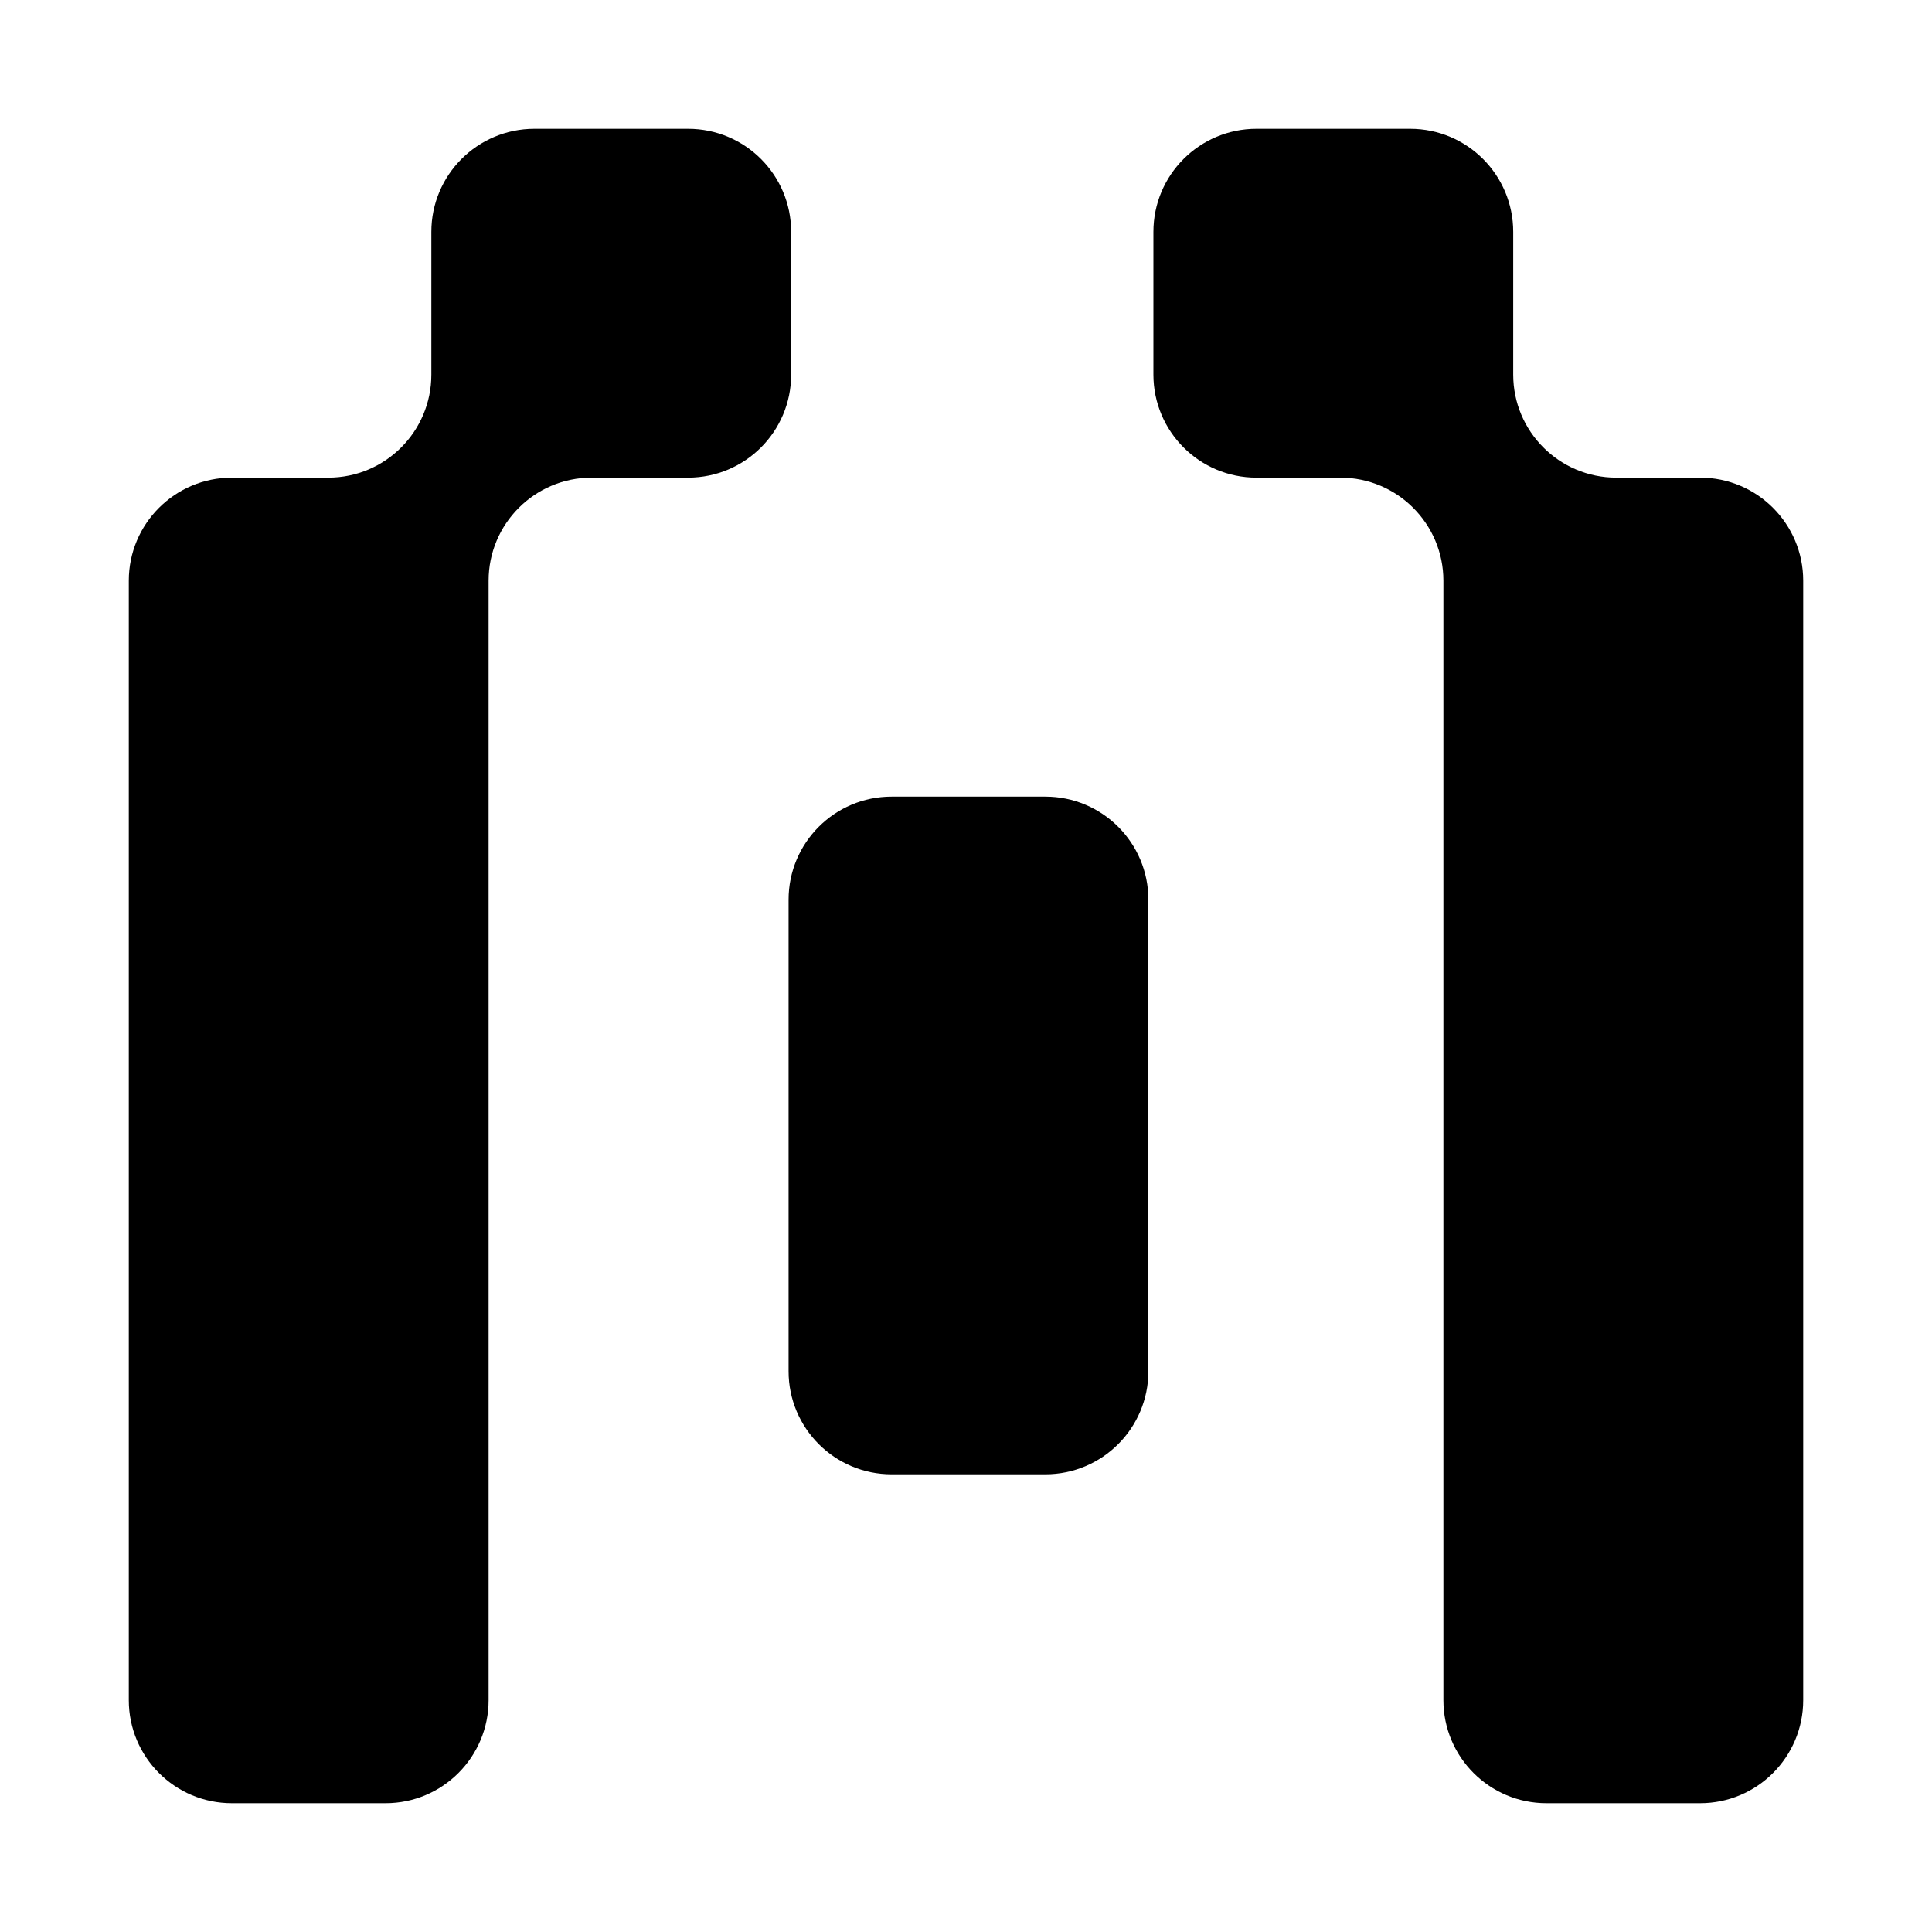
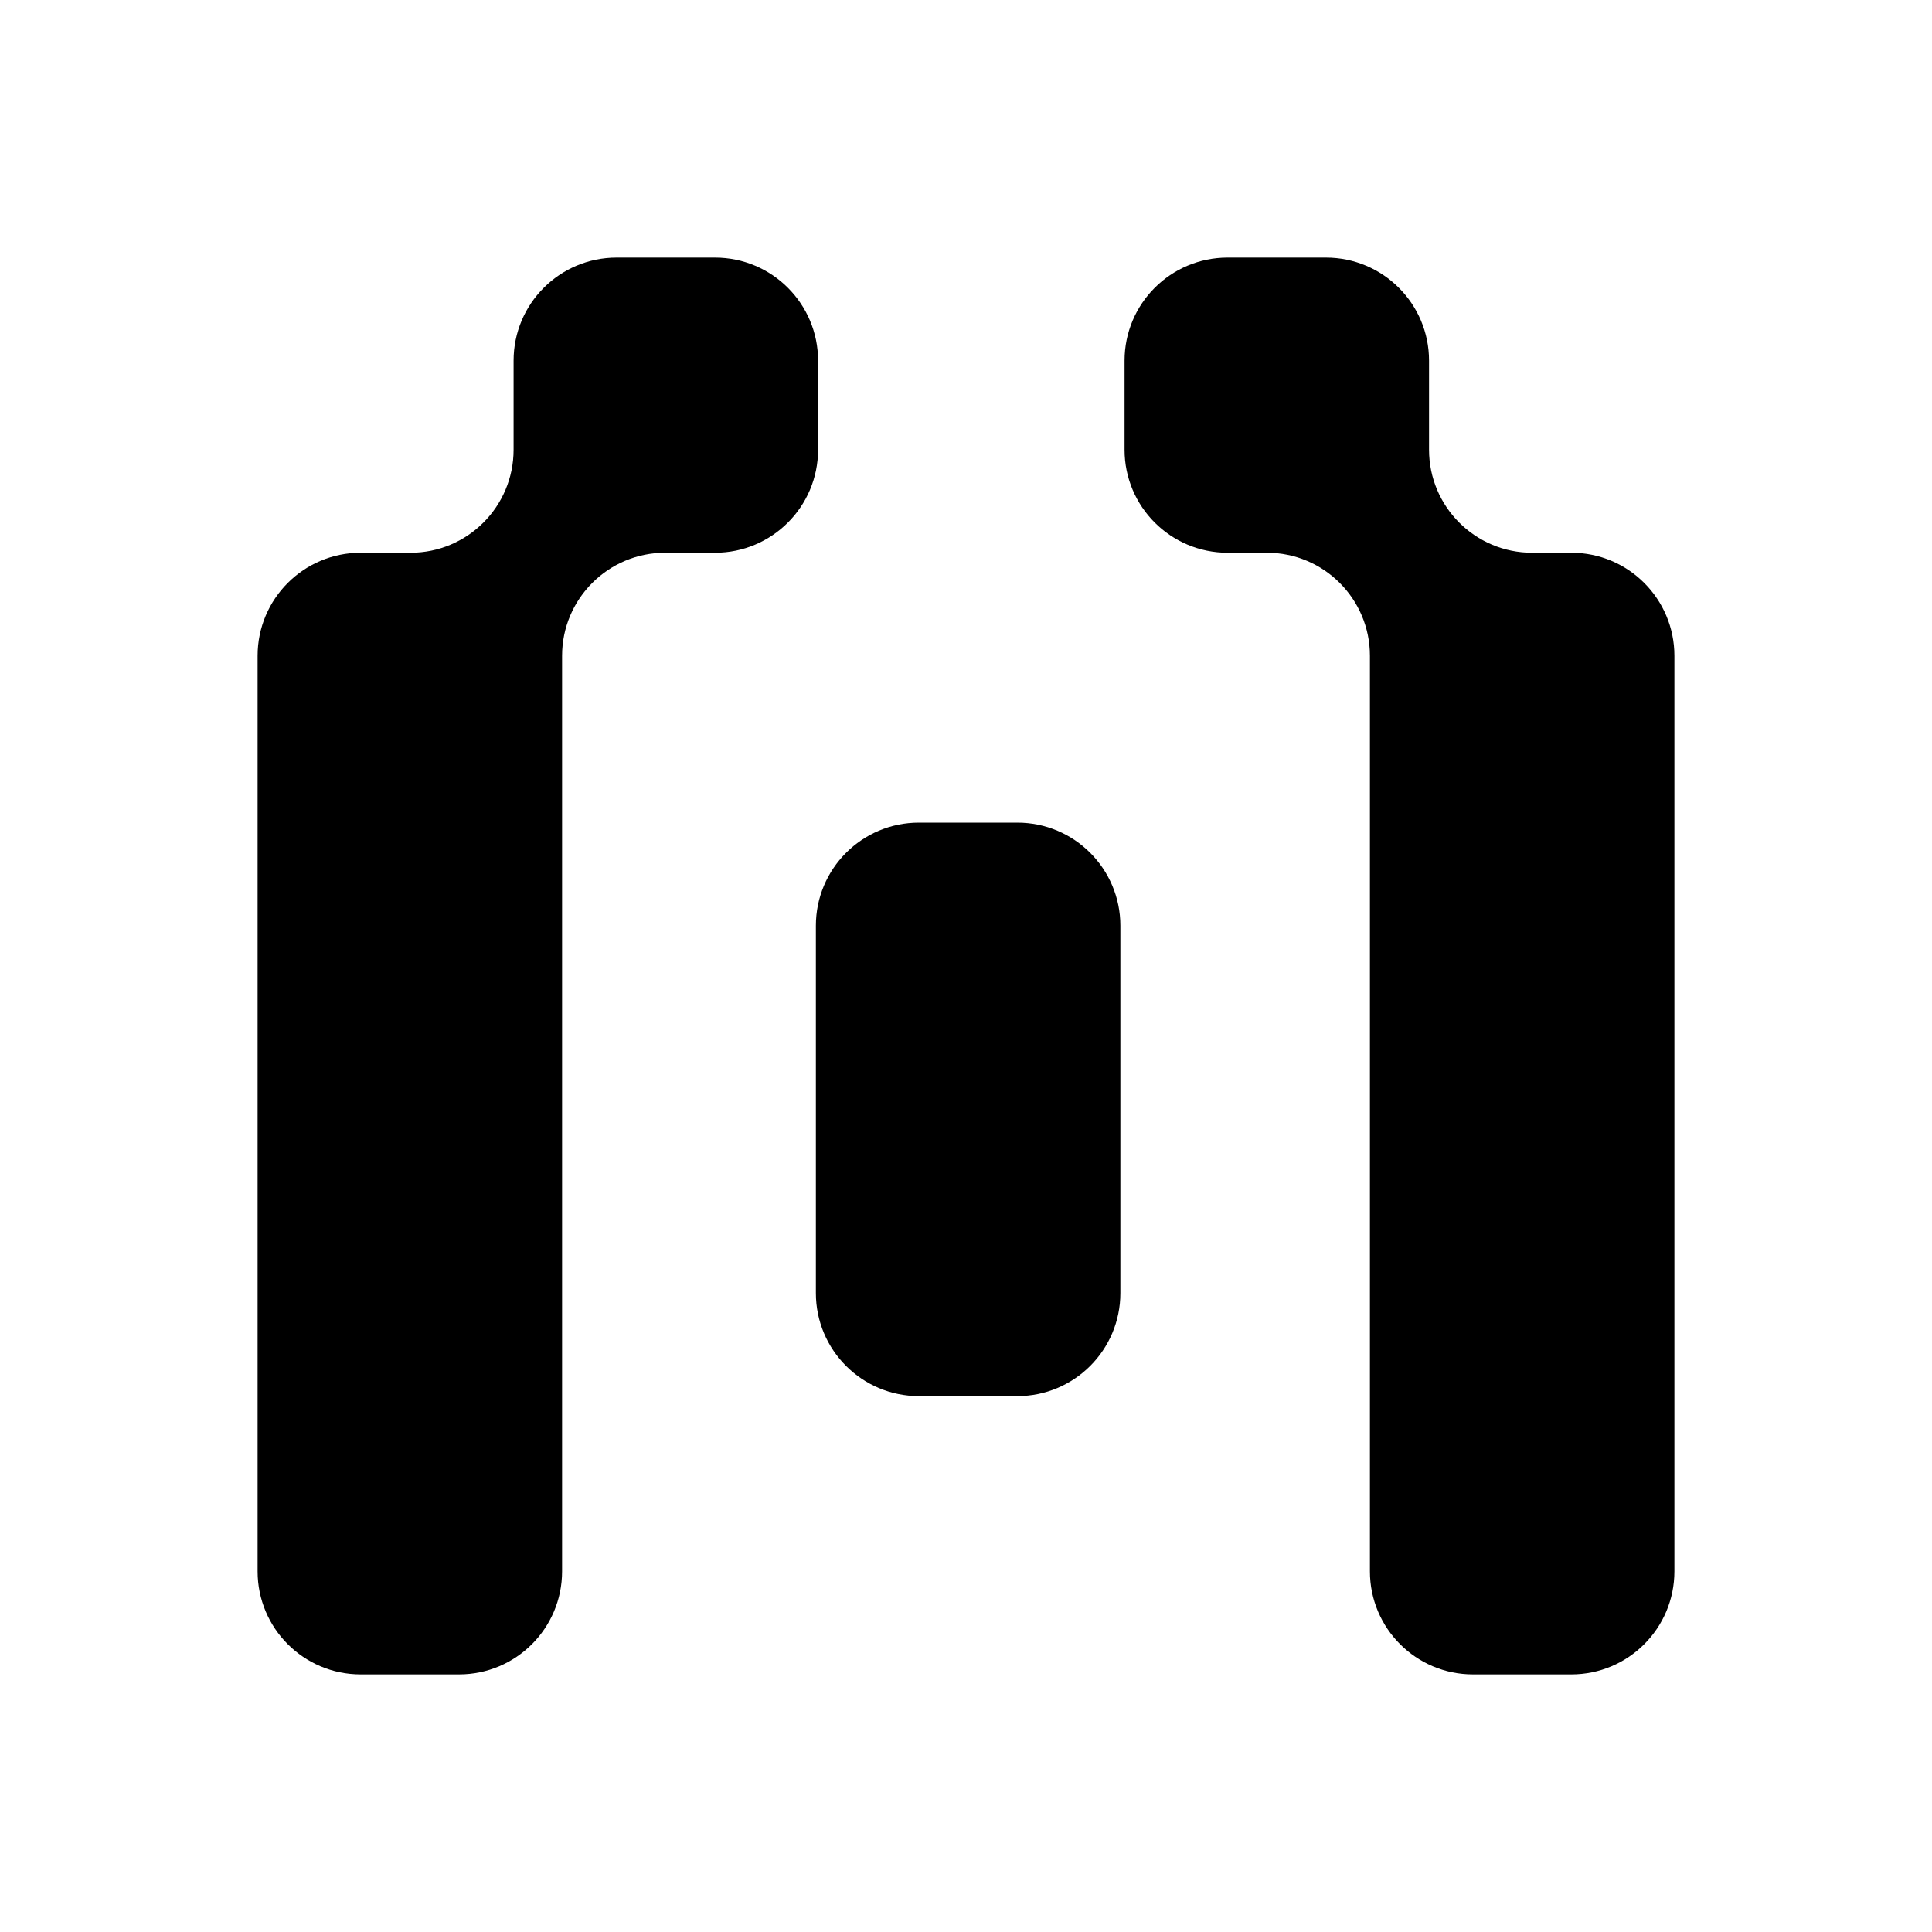
- <svg xmlns="http://www.w3.org/2000/svg" width="30" height="30" fill="none">
-   <path fill-rule="evenodd" clip-rule="evenodd" d="M12.285 3.6a1.6 1.6 0 0 0-1.6-1.6H8.298a1.6 1.6 0 0 0-1.6 1.6v2.217a1.6 1.6 0 0 1-1.6 1.6H3.6a1.6 1.6 0 0 0-1.6 1.6V26.4A1.6 1.6 0 0 0 3.6 28h2.387a1.6 1.6 0 0 0 1.6-1.6V9.017a1.6 1.6 0 0 1 1.6-1.6h1.498a1.6 1.6 0 0 0 1.6-1.6V3.6Zm11.212 0a1.6 1.6 0 0 0-1.6-1.6H19.51a1.6 1.6 0 0 0-1.6 1.6v2.217a1.6 1.6 0 0 0 1.6 1.6h1.303a1.6 1.6 0 0 1 1.6 1.6V26.4a1.6 1.6 0 0 0 1.6 1.6H26.4a1.6 1.6 0 0 0 1.6-1.6V9.017a1.6 1.6 0 0 0-1.6-1.6h-1.303a1.6 1.6 0 0 1-1.6-1.6V3.6Zm-5.665 10.37a1.6 1.6 0 0 0-1.6-1.6h-2.387a1.6 1.6 0 0 0-1.6 1.6v7.323a1.6 1.6 0 0 0 1.6 1.6h2.387a1.6 1.6 0 0 0 1.6-1.6v-7.324Z" fill="currentColor" />
+ <svg xmlns="http://www.w3.org/2000/svg" fill="none" viewBox="0 0 30 30">
+   <path fill-rule="evenodd" clip-rule="evenodd" d="M12.703 5.6a1.6 1.6 0 0 0-1.6-1.6H9.575a1.6 1.6 0 0 0-1.6 1.6v1.383a1.6 1.6 0 0 1-1.6 1.6H5.6a1.6 1.6 0 0 0-1.6 1.6V24.4A1.6 1.6 0 0 0 5.6 26h1.528a1.6 1.6 0 0 0 1.6-1.6V10.183a1.6 1.6 0 0 1 1.6-1.6h.775a1.6 1.6 0 0 0 1.6-1.6V5.6Zm9.487 0a1.6 1.6 0 0 0-1.6-1.6h-1.528a1.6 1.6 0 0 0-1.6 1.6v1.383a1.6 1.6 0 0 0 1.6 1.6h.61a1.6 1.6 0 0 1 1.6 1.6V24.4a1.6 1.6 0 0 0 1.6 1.6H24.4a1.6 1.6 0 0 0 1.6-1.6V10.183a1.6 1.6 0 0 0-1.6-1.6h-.61a1.6 1.6 0 0 1-1.6-1.6V5.6Zm-4.793 8.774a1.6 1.6 0 0 0-1.6-1.6h-1.528a1.6 1.6 0 0 0-1.6 1.6v5.705a1.6 1.6 0 0 0 1.6 1.6h1.528a1.6 1.6 0 0 0 1.6-1.6v-5.705Z" fill="currentColor" />
</svg>
